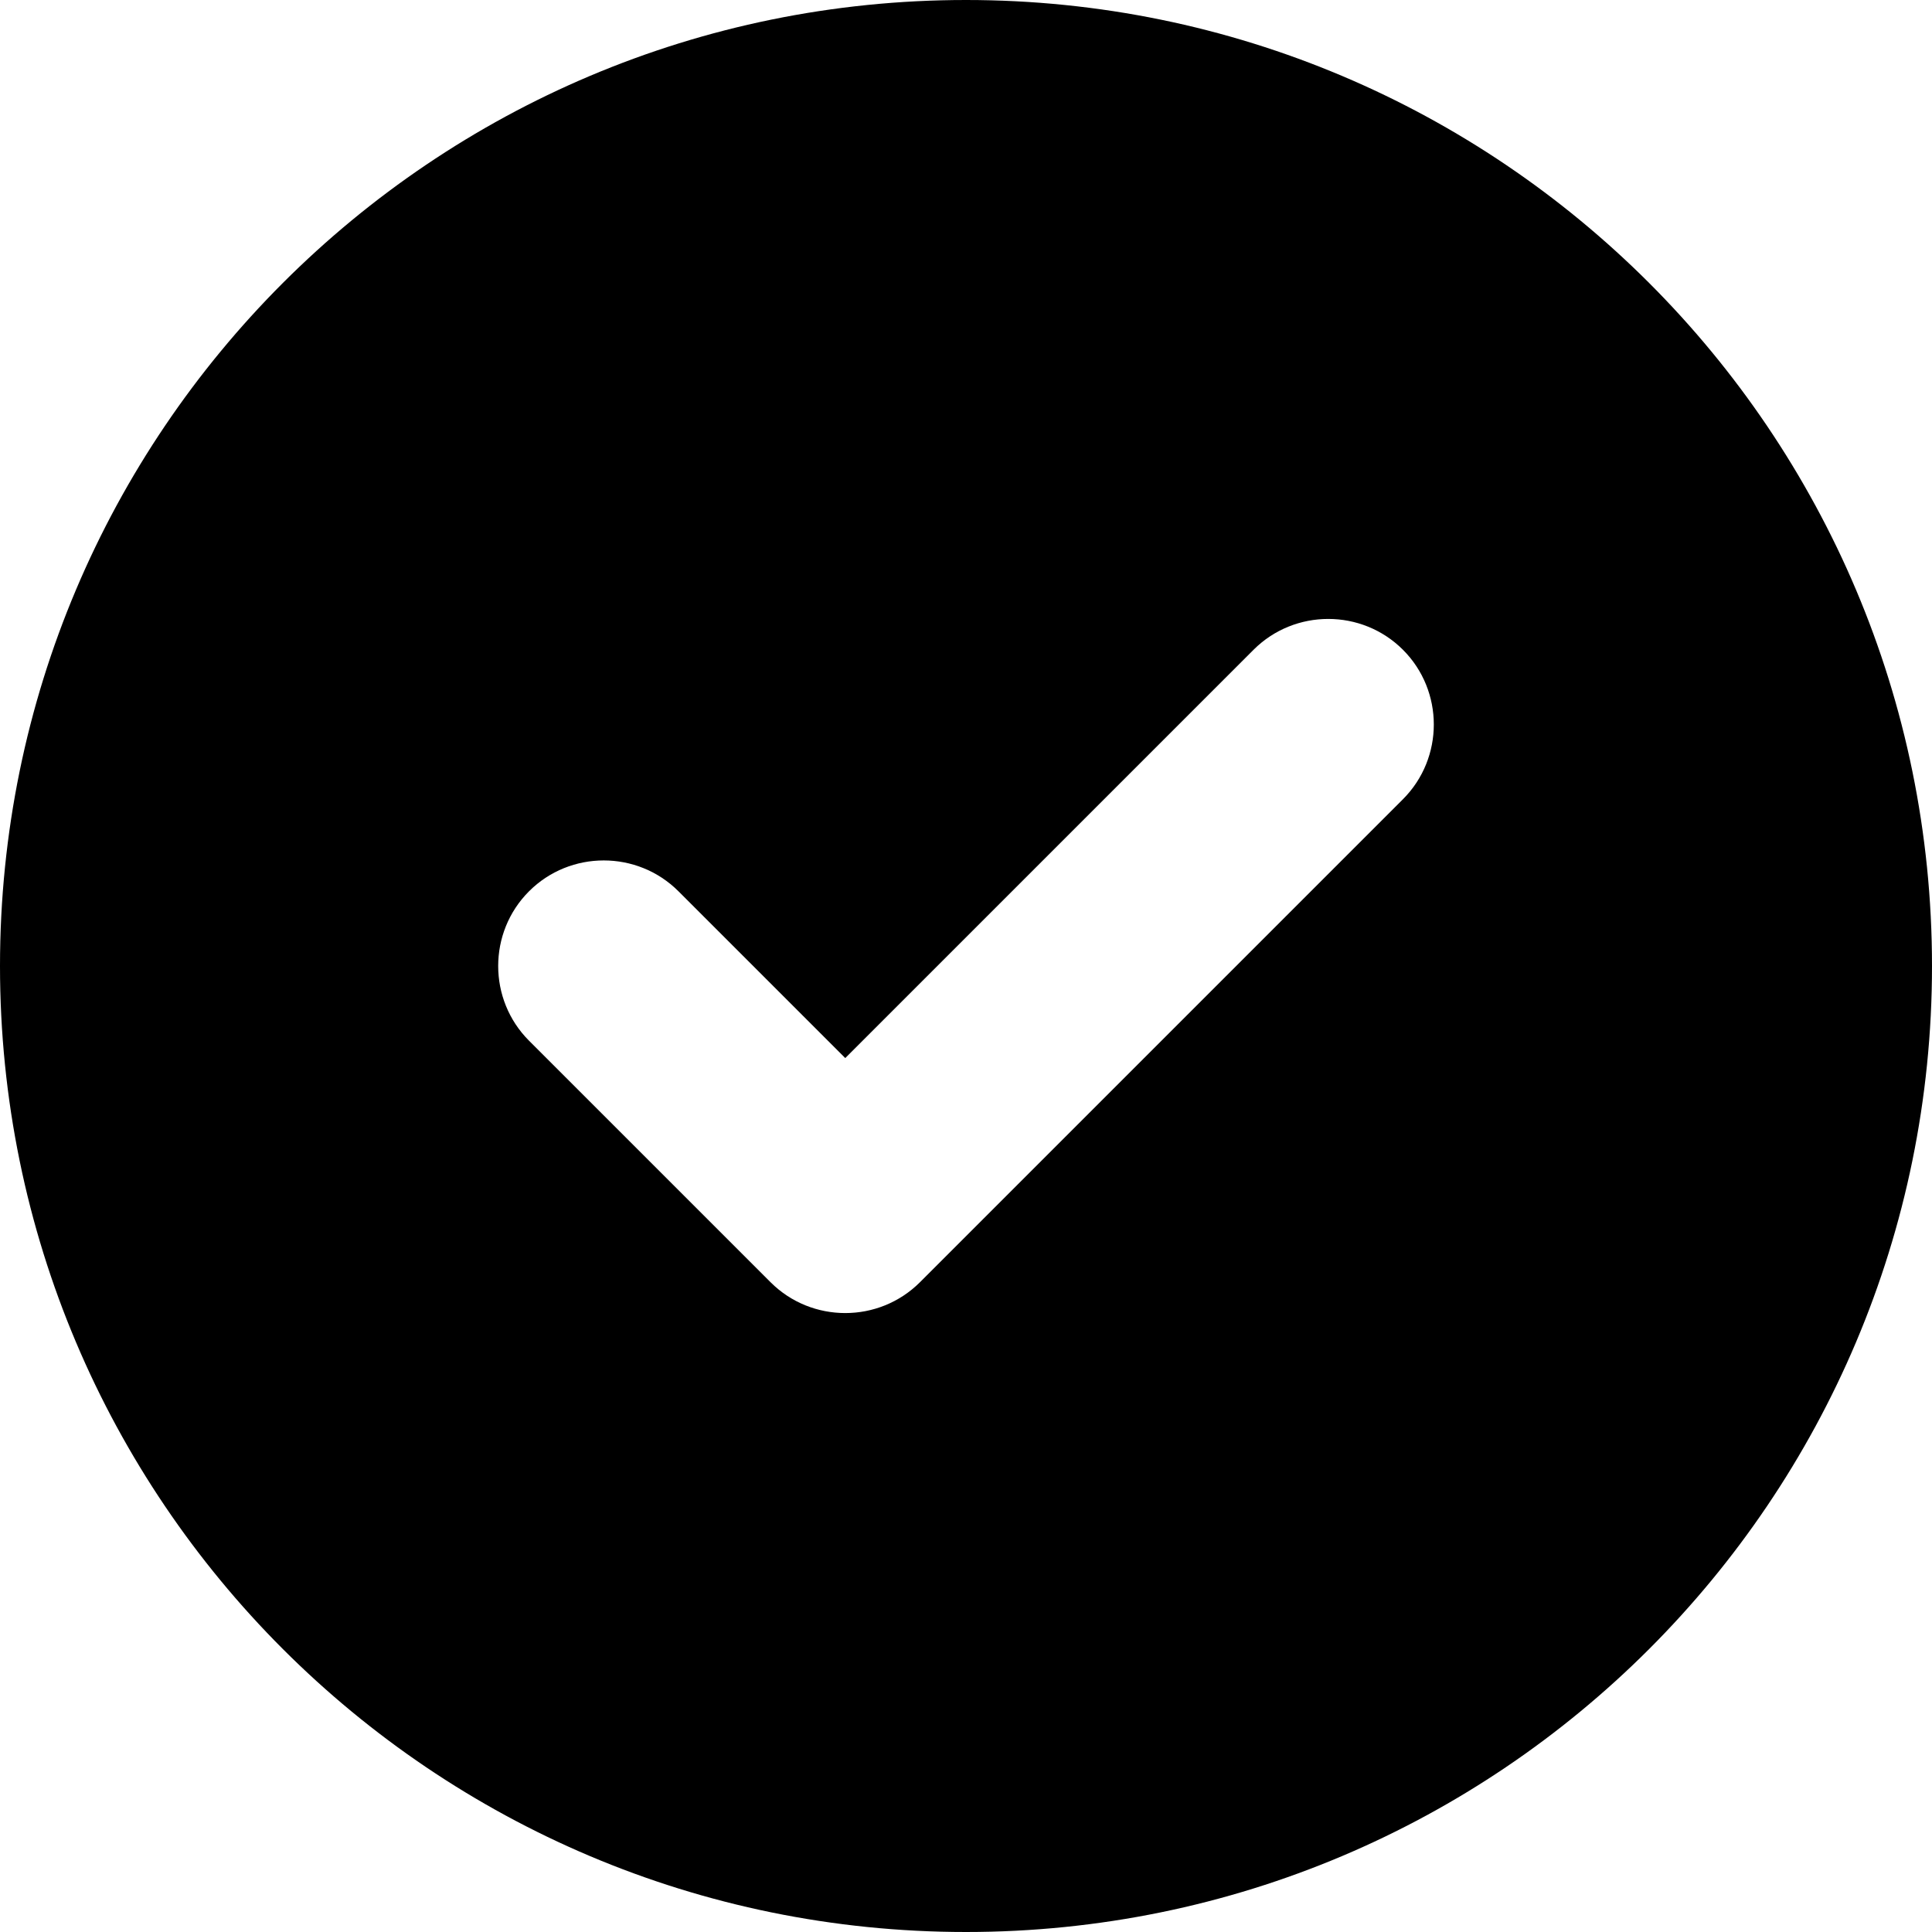
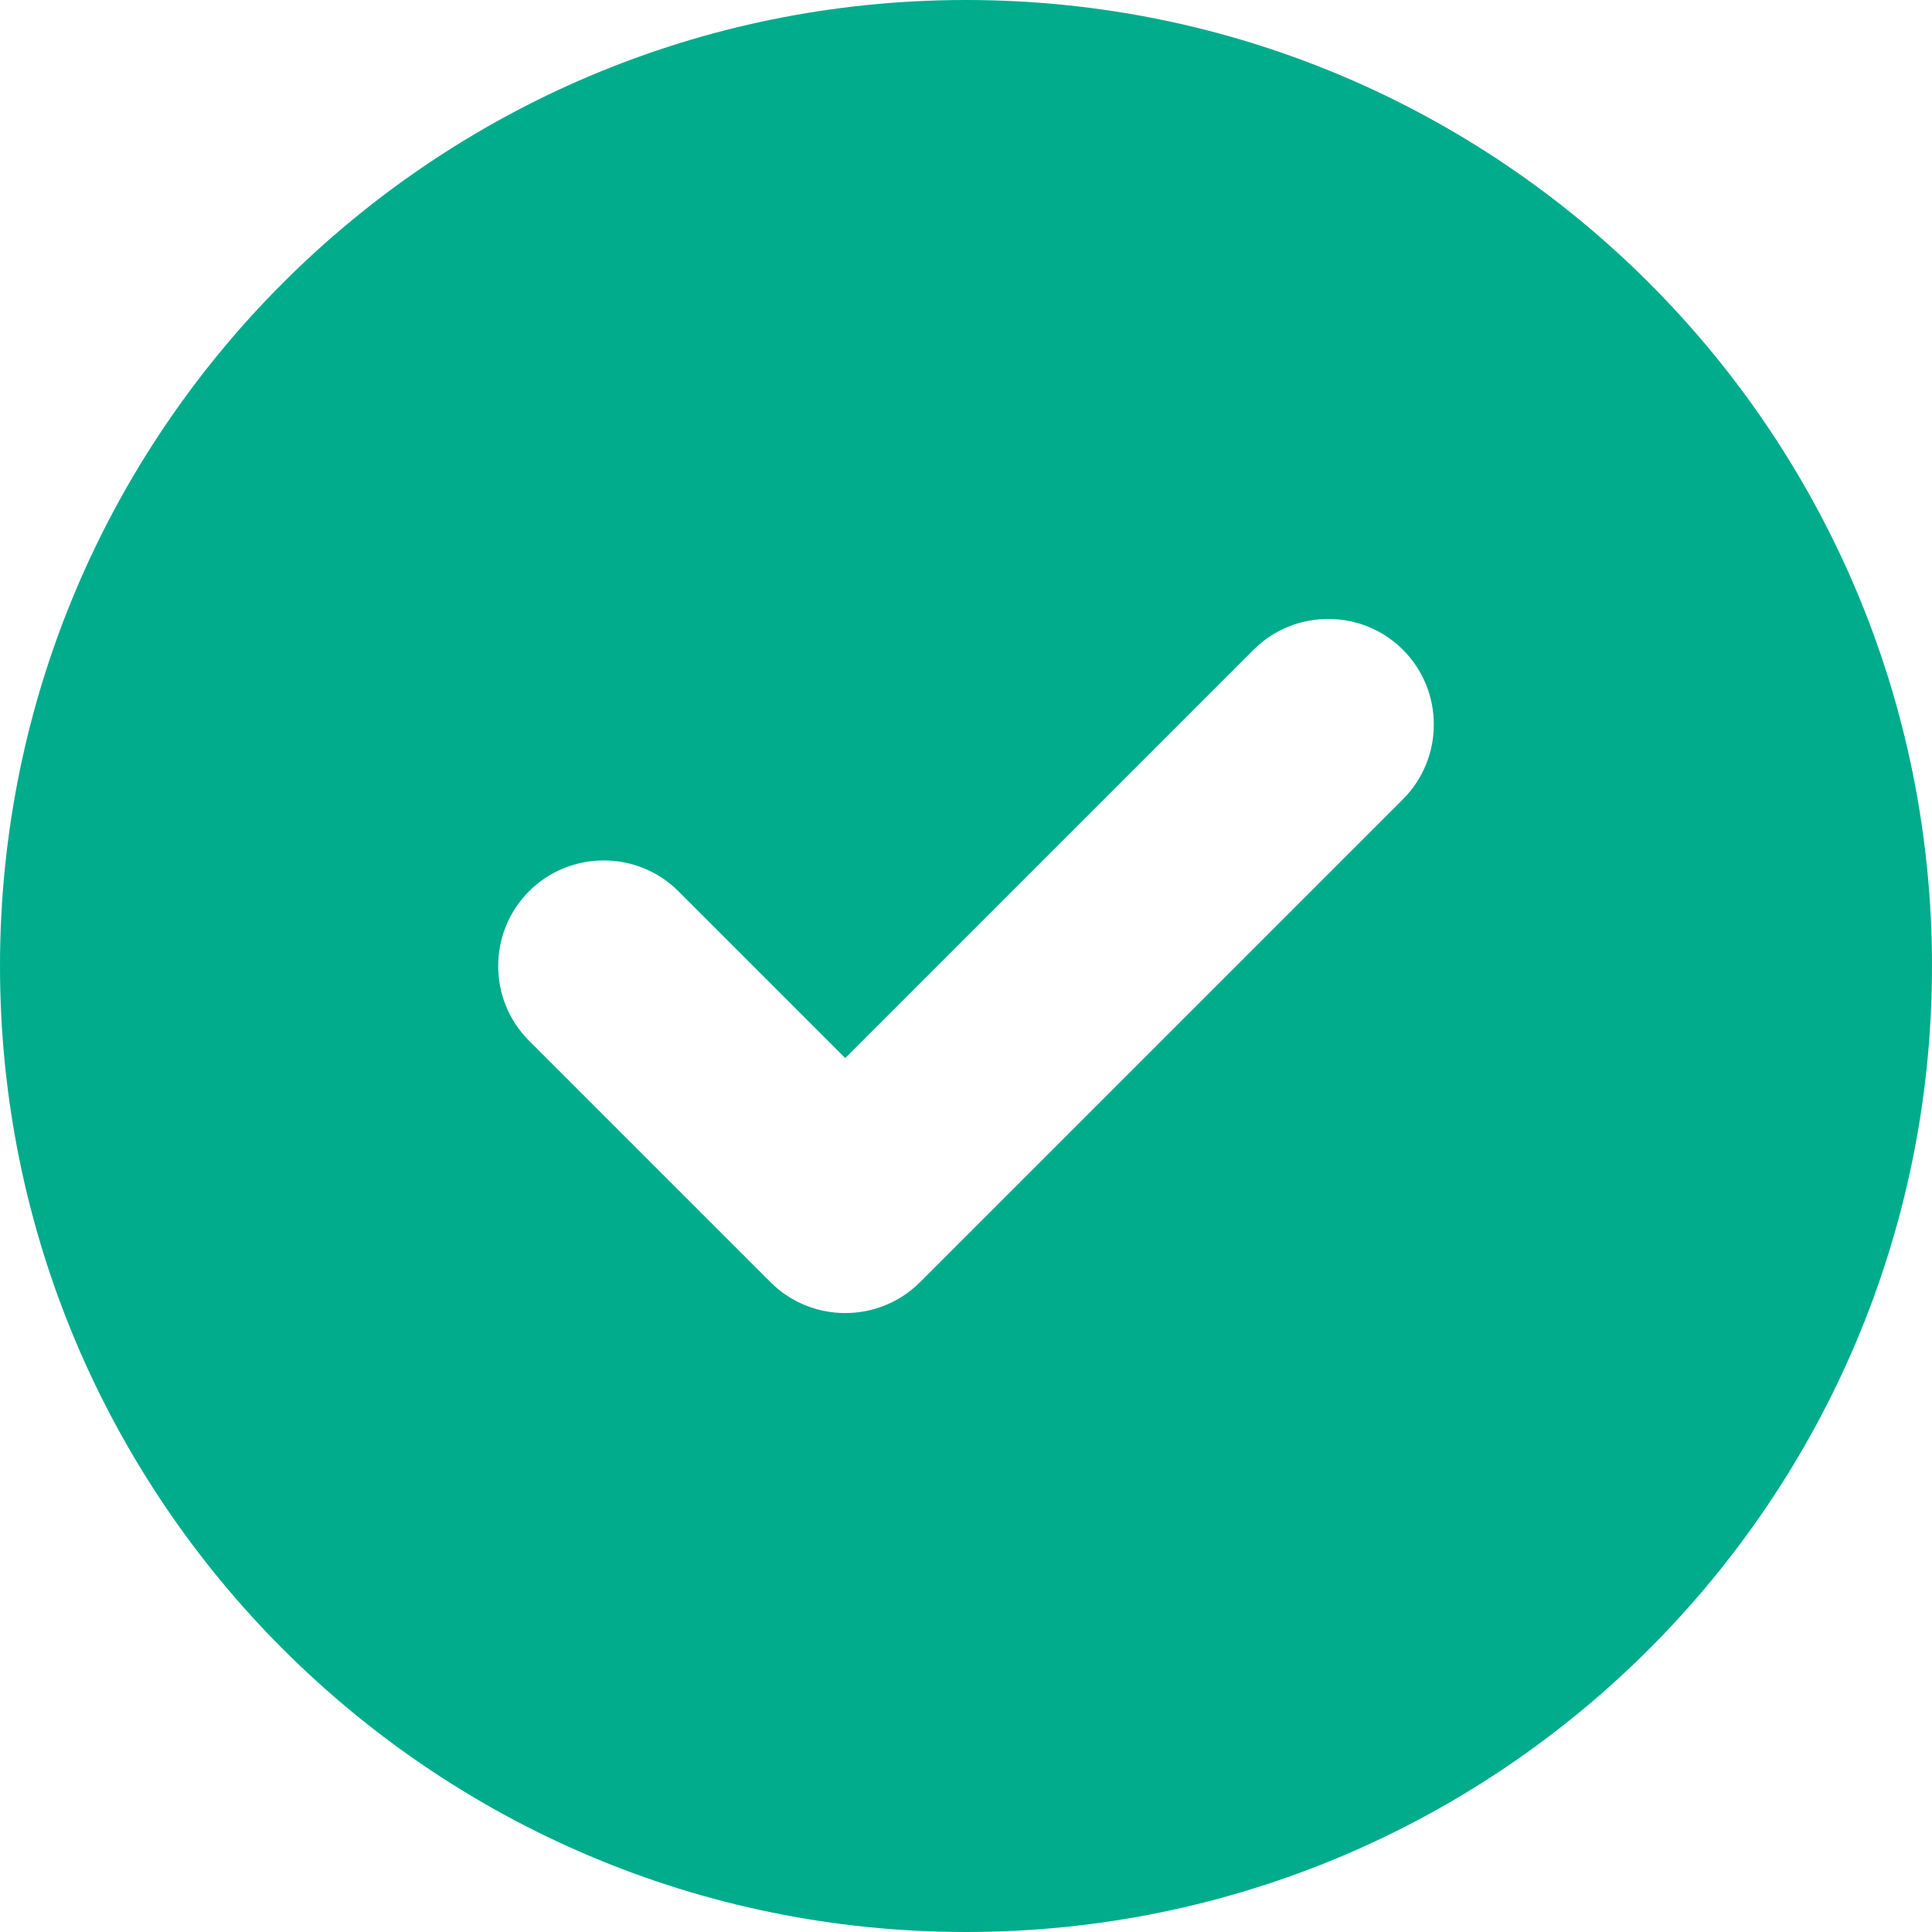
- <svg xmlns="http://www.w3.org/2000/svg" viewBox="0 0 512 512">
-   <path d="M0 256C0 114.6 114.6 0 256 0C397.4 0 512 114.6 512 256C512 397.4 397.4 512 256 512C114.6 512 0 397.4 0 256zM371.8 211.8C382.7 200.9 382.7 183.1 371.8 172.2C360.9 161.3 343.1 161.3 332.2 172.2L224 280.4L179.8 236.2C168.9 225.3 151.1 225.3 140.2 236.2C129.3 247.1 129.3 264.9 140.2 275.8L204.2 339.8C215.1 350.7 232.9 350.7 243.8 339.8L371.8 211.8z" />
+ <svg xmlns="http://www.w3.org/2000/svg" width="512" height="512" viewBox="0 0 512 512" fill="none">
+   <path d="M0 256C0 114.6 114.6 0 256 0C397.4 0 512 114.6 512 256C512 397.4 397.4 512 256 512C114.6 512 0 397.4 0 256ZM371.8 211.8C382.7 200.9 382.7 183.1 371.8 172.2C360.9 161.3 343.1 161.3 332.2 172.2L224 280.4L179.8 236.2C168.9 225.3 151.1 225.3 140.2 236.2C129.3 247.1 129.3 264.9 140.2 275.8L204.2 339.8C215.1 350.7 232.9 350.7 243.8 339.8L371.8 211.8Z" fill="#00AC8C" />
</svg>
